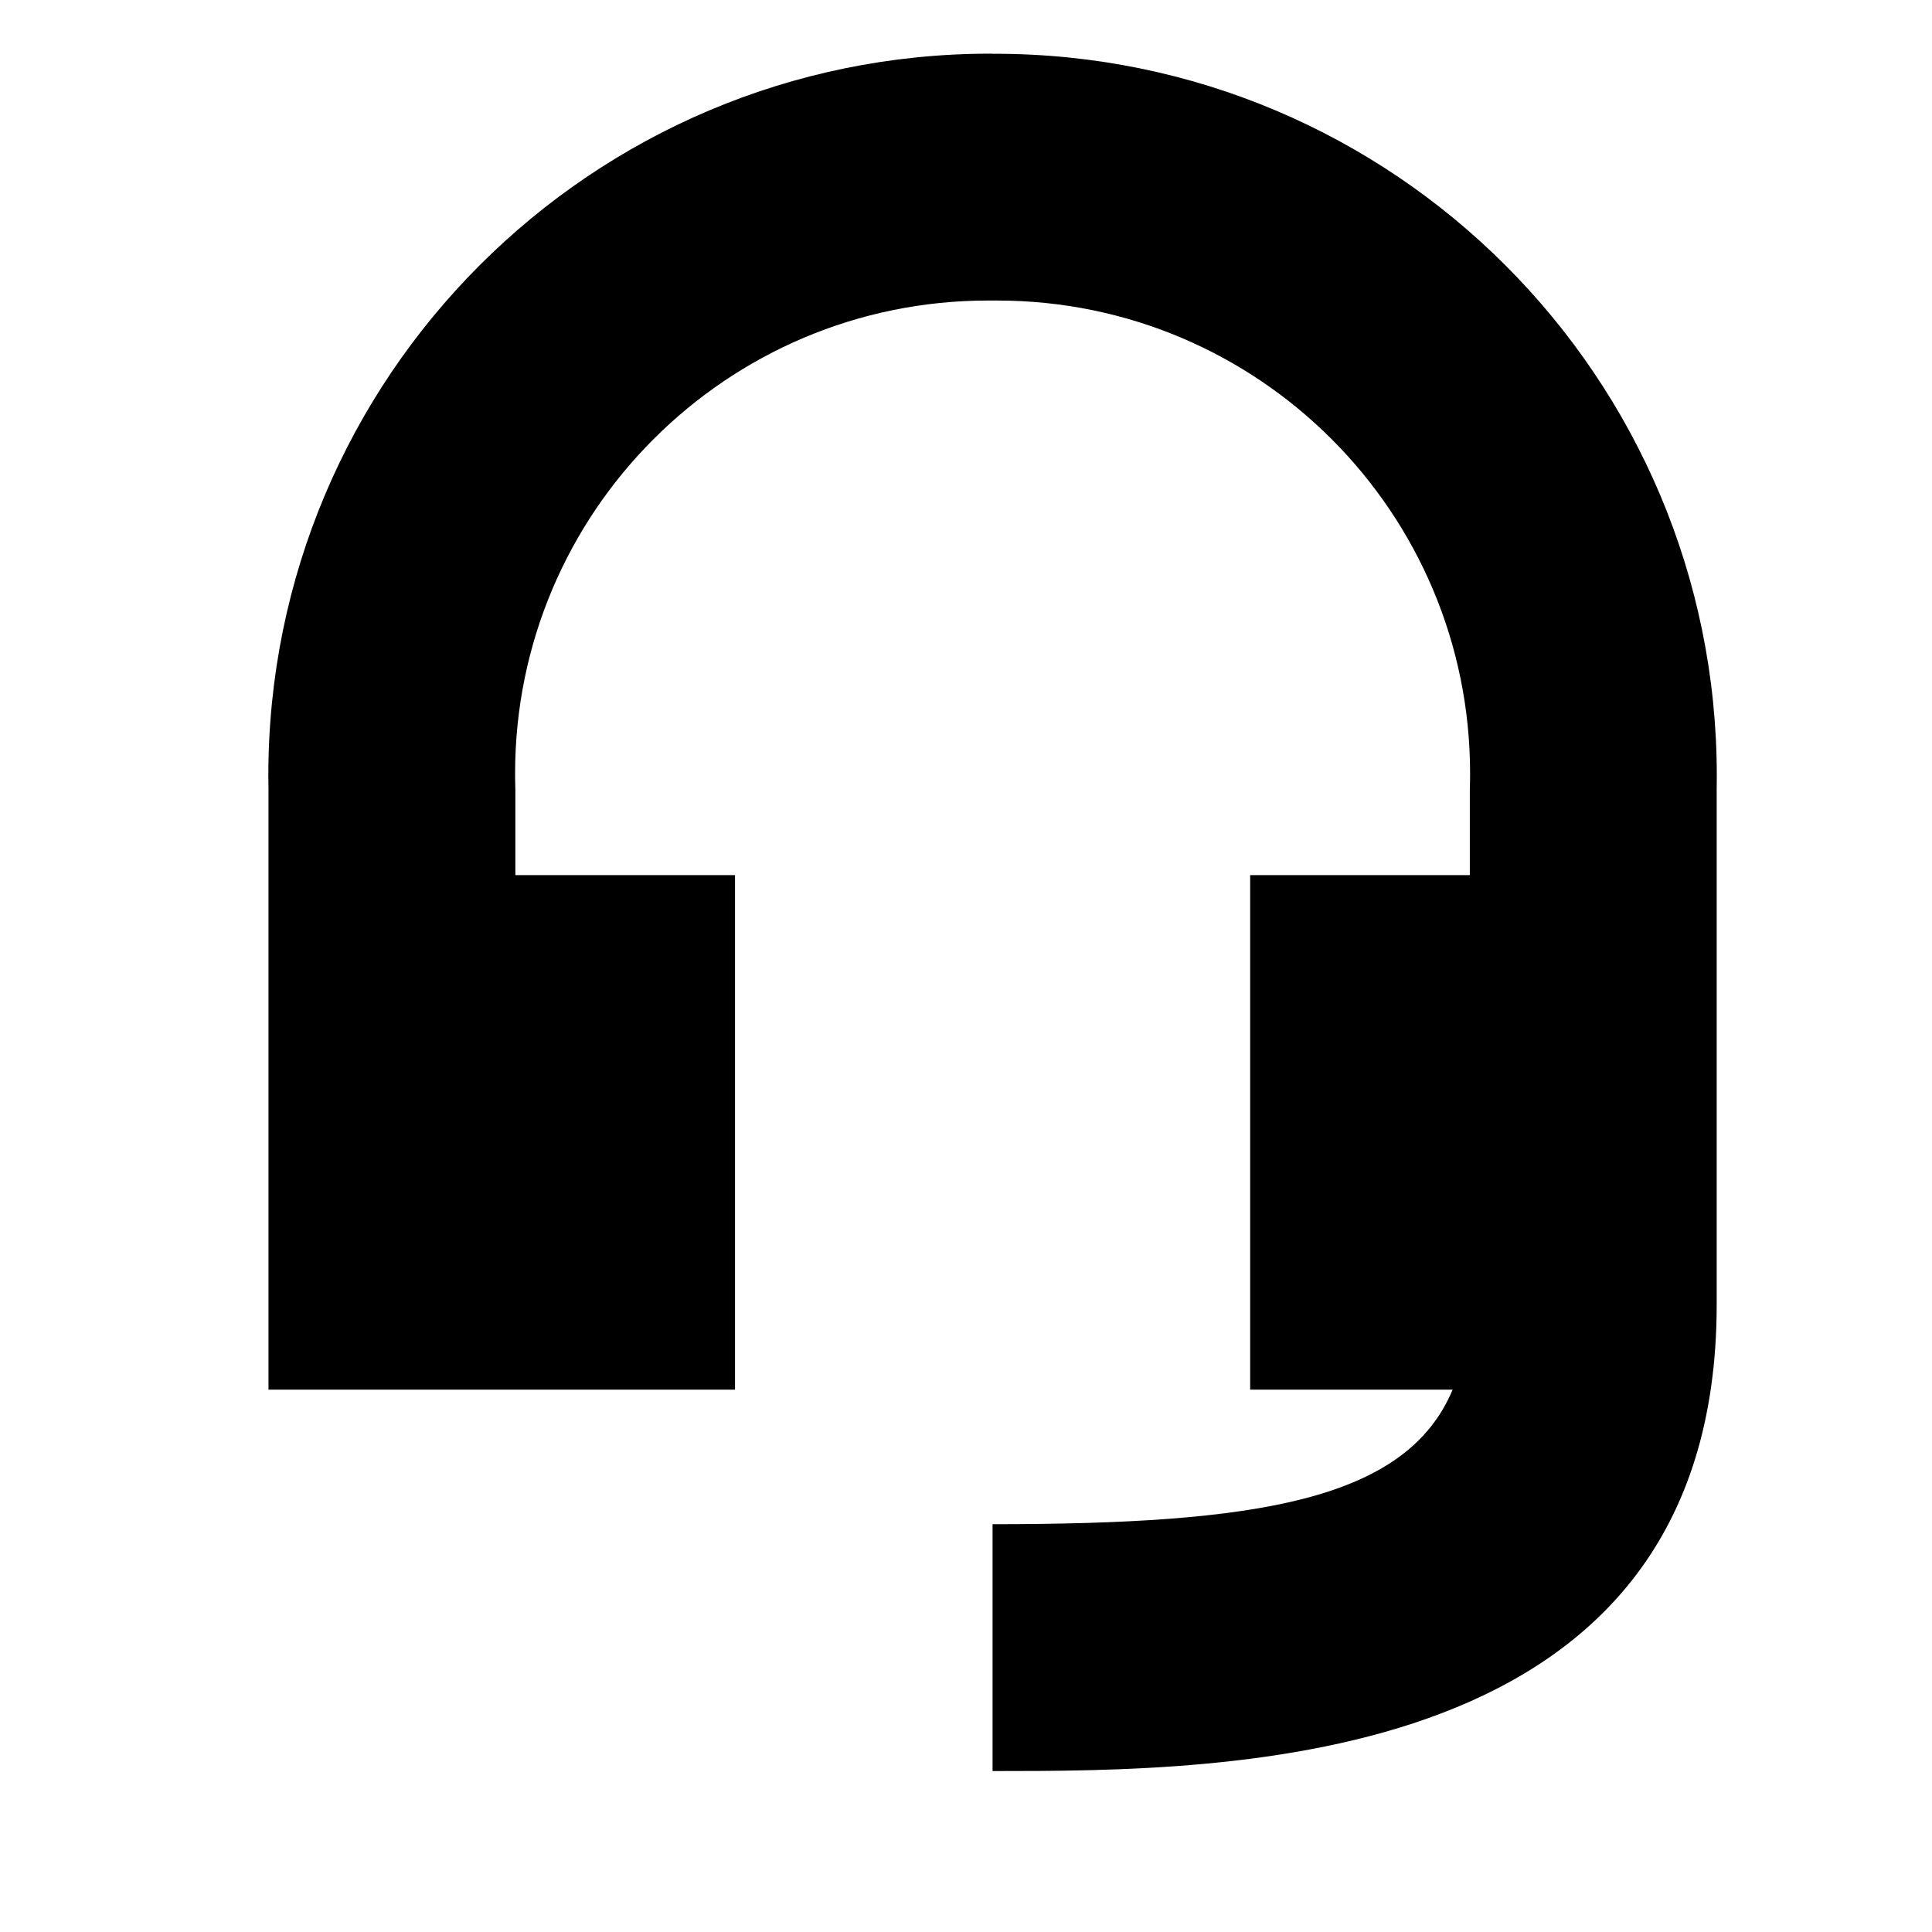
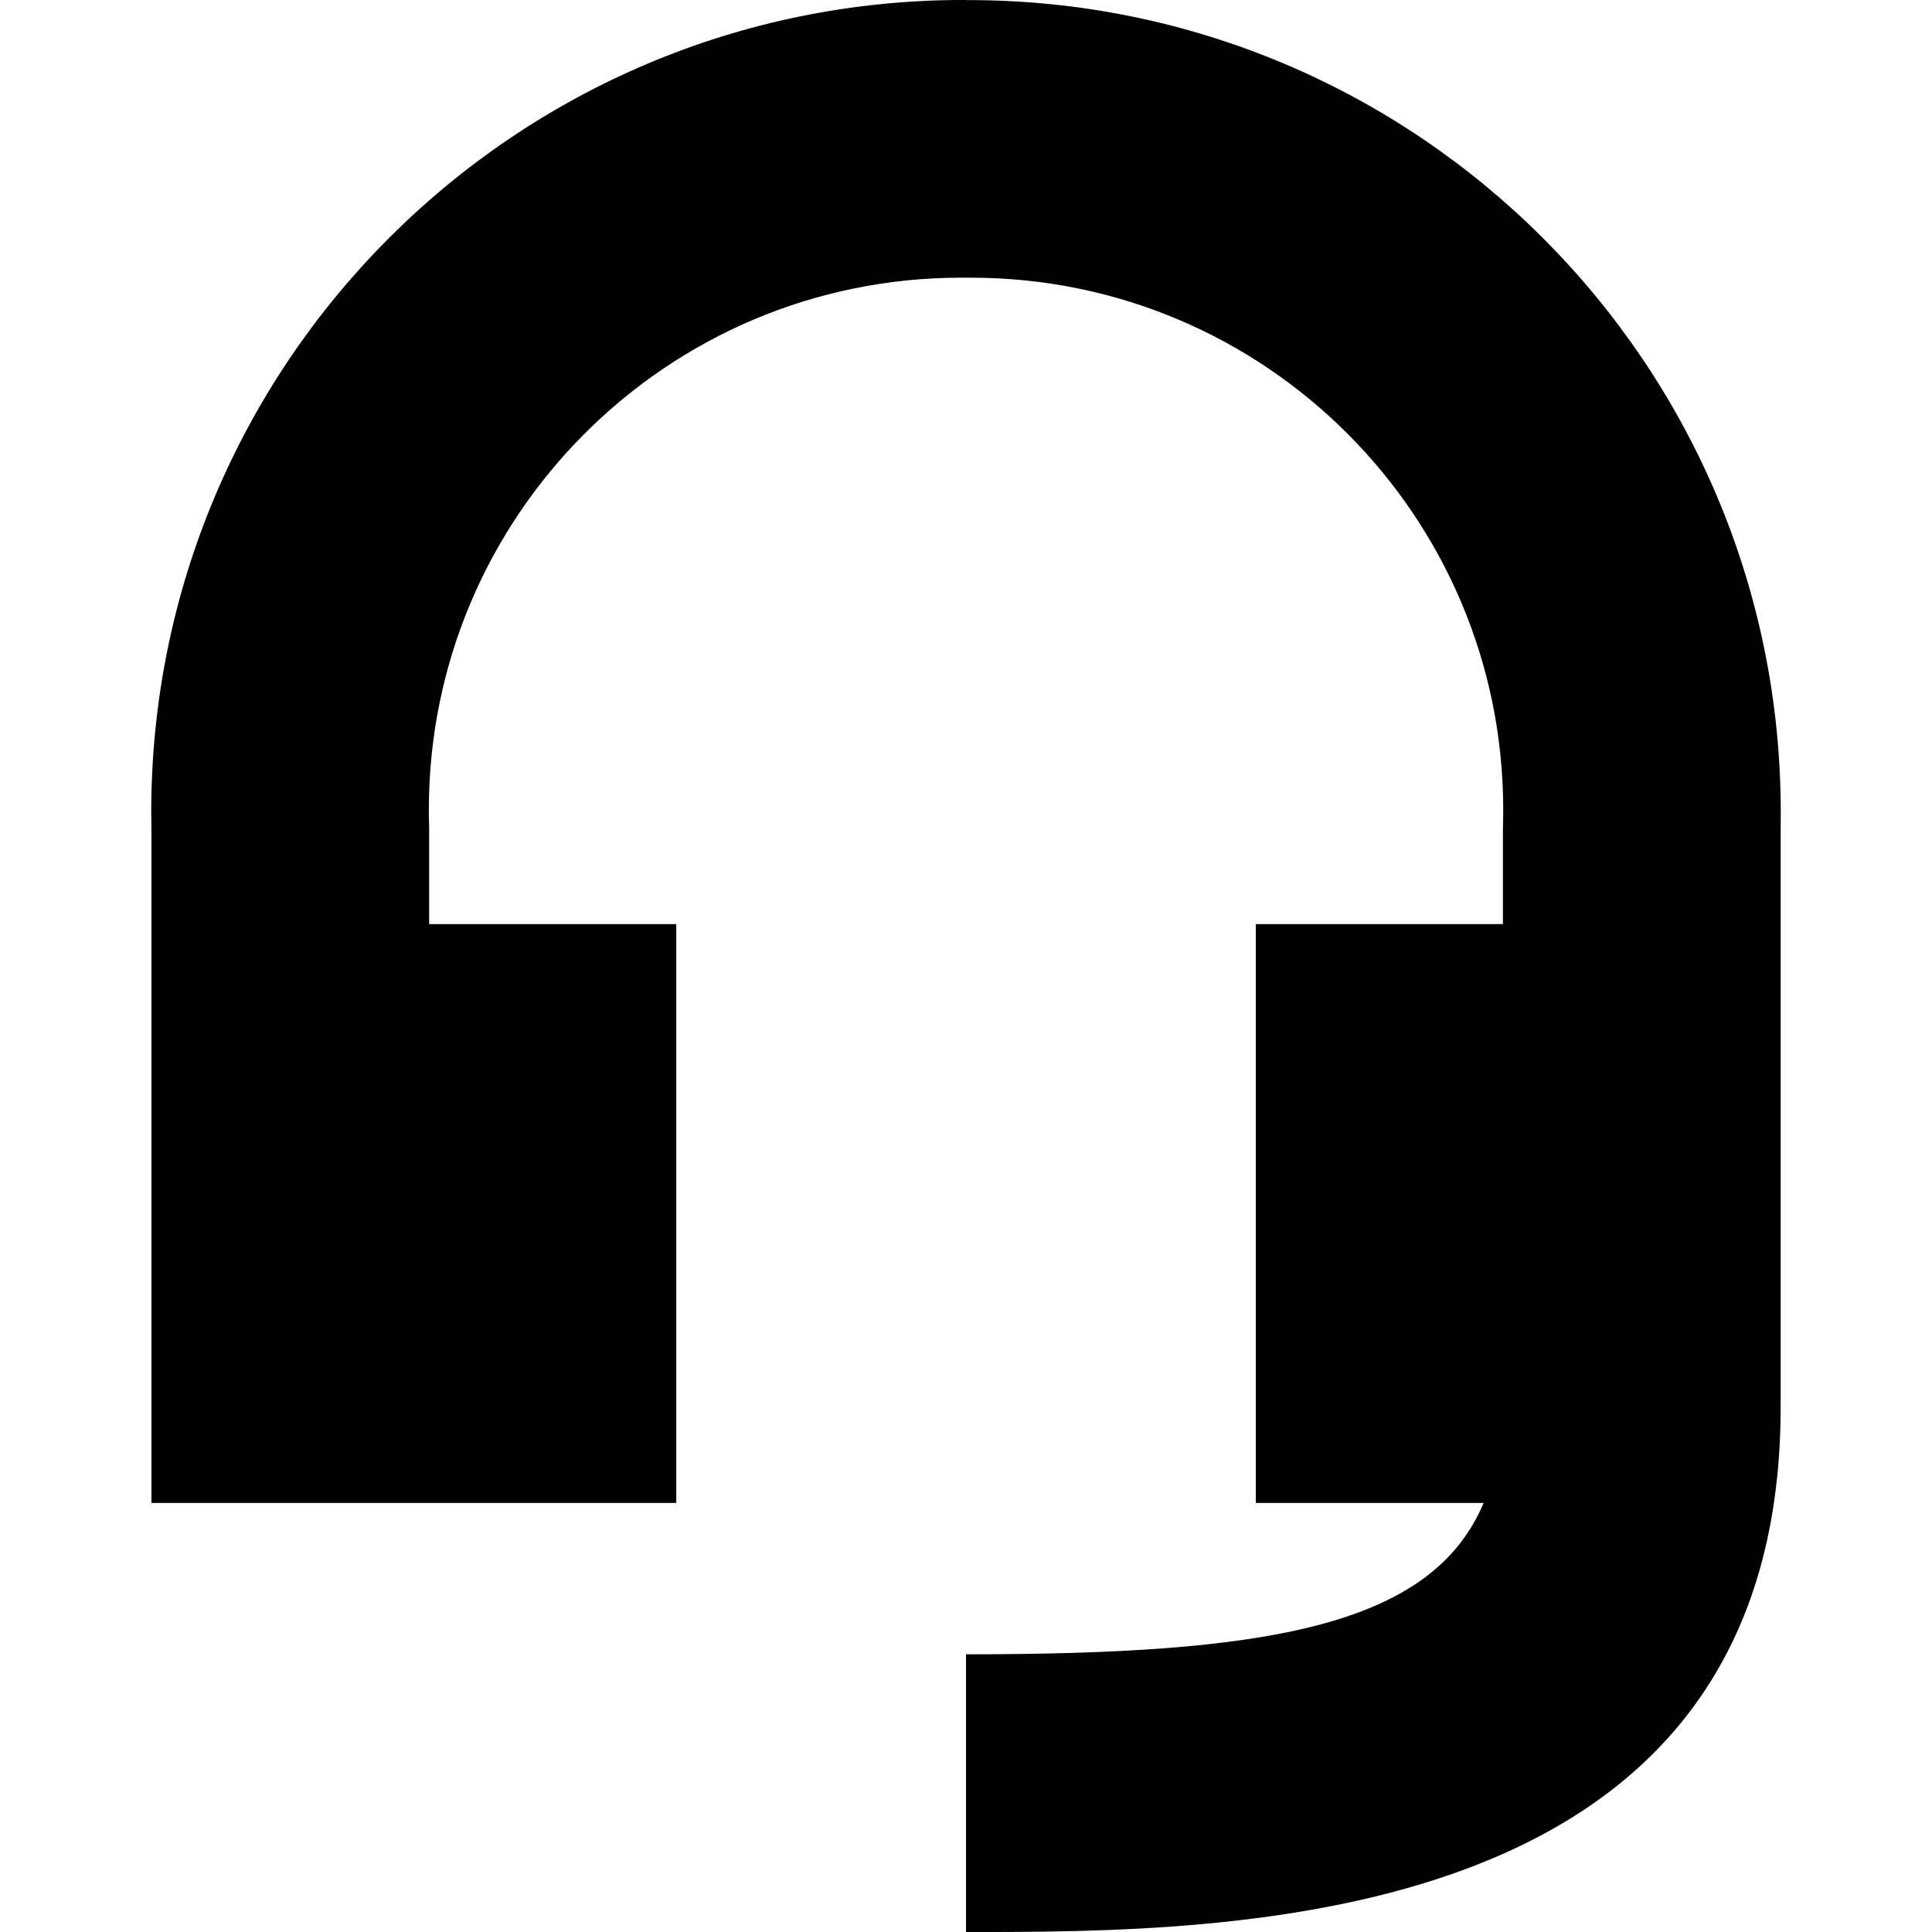
- <svg xmlns="http://www.w3.org/2000/svg" width="36" height="36" viewBox="0 0 36 36">
-   <path d="M18.495 1C18.482 1 18.468 1 18.453 1C11.023 1 5 7.023 5 14.453C5 14.542 5.001 14.631 5.003 14.72V14.707V25.894H13.696V16.307H9.603V14.707C9.6 14.619 9.598 14.517 9.598 14.413C9.598 9.546 13.544 5.6 18.411 5.6C18.441 5.6 18.471 5.6 18.5 5.6H18.495C18.52 5.6 18.55 5.6 18.58 5.6C23.447 5.6 27.393 9.546 27.393 14.413C27.393 14.516 27.391 14.619 27.388 14.722V14.707V16.307H23.295V25.894H27.068C26.201 27.961 23.428 28.401 18.495 28.401V33.001C22.882 33.001 31.988 33.001 31.988 24.308V14.708C31.99 14.633 31.99 14.544 31.99 14.455C31.99 7.025 25.967 1.002 18.537 1.002C18.522 1.002 18.507 1.002 18.492 1.002H18.494L18.495 1Z" />
+ <svg fill="currentColor" viewBox="0 0 64 64" class="svg-icon" style="">
+   <path d="M32-.001h-.084C17.056-.001 5.01 12.045 5.01 26.905c0 .178.002.356.006.534v-.026 22.374h17.386V30.613h-8.186v-3.2a17.59 17.59 0 0 1-.01-.588c0-9.734 7.892-17.626 17.626-17.626h.178H32h.17c9.734 0 17.626 7.892 17.626 17.626 0 .206-.004.412-.01.618v-.03 3.2H41.6v19.174h7.546c-1.734 4.134-7.28 5.014-17.146 5.014v9.2c8.774 0 26.986 0 26.986-17.386v-19.2c.004-.15.004-.328.004-.506C58.99 12.049 46.944.003 32.084.003h-.09.004L32-.001Z" />
</svg>
